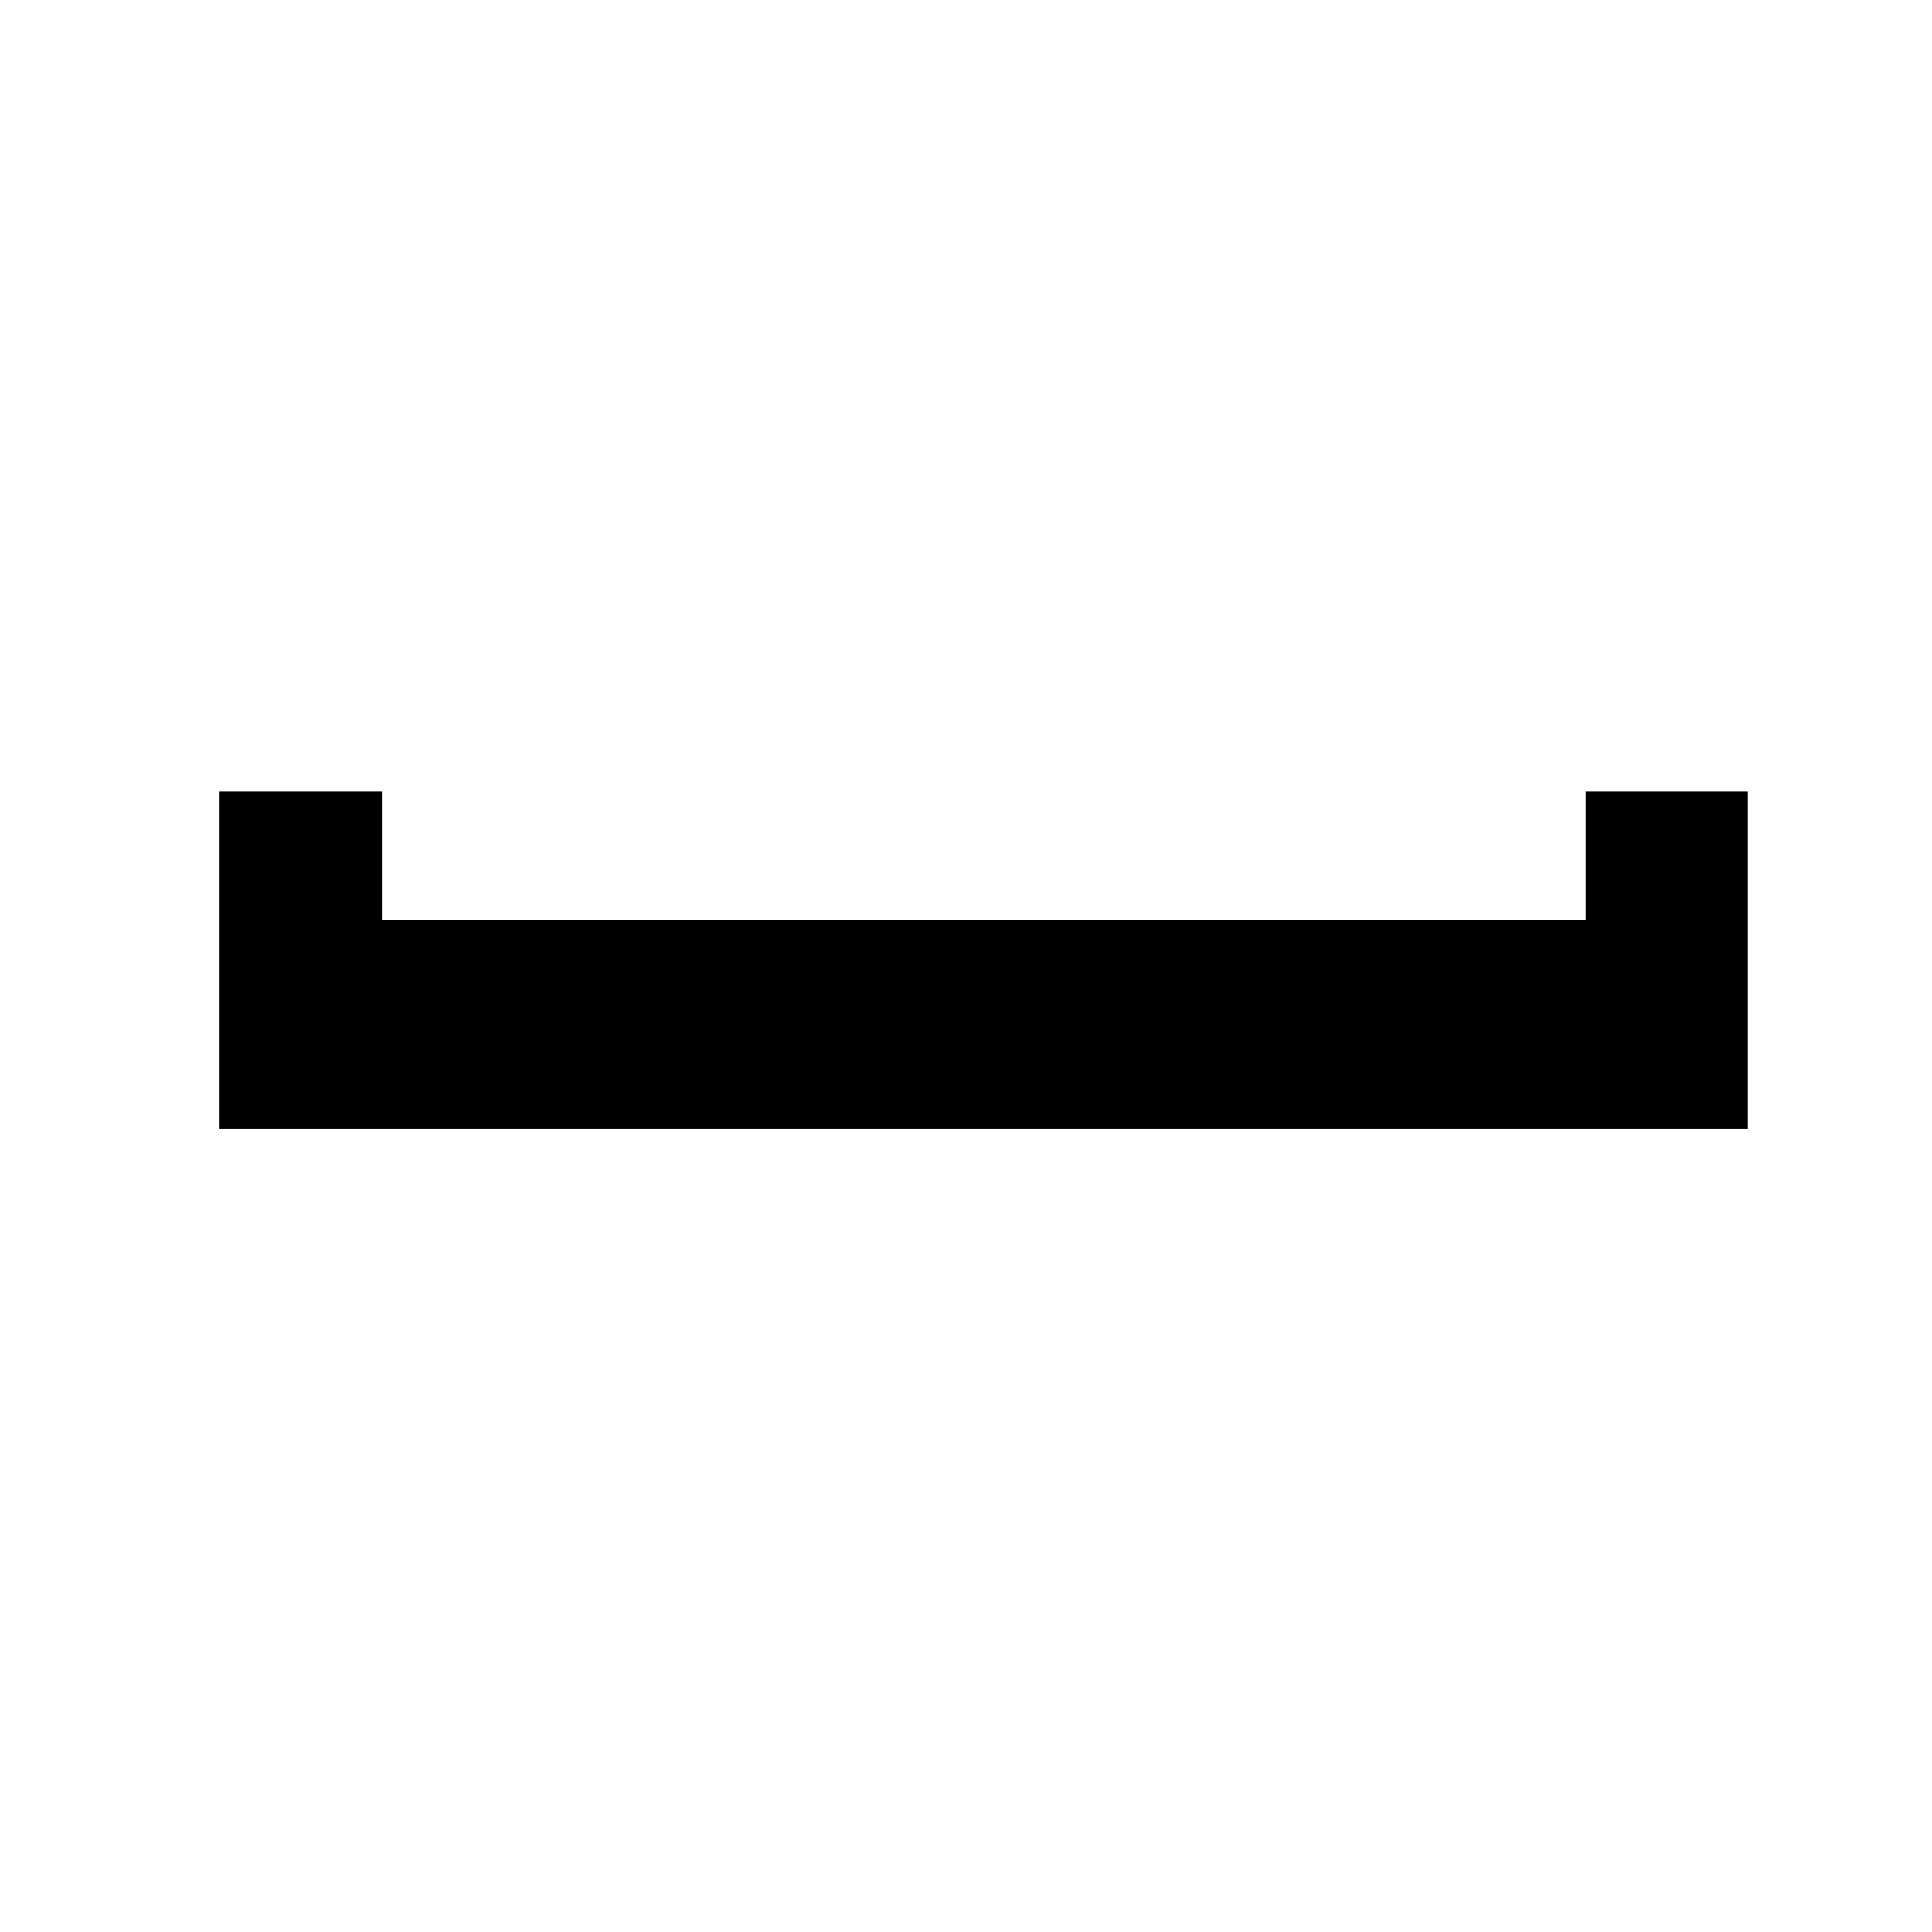
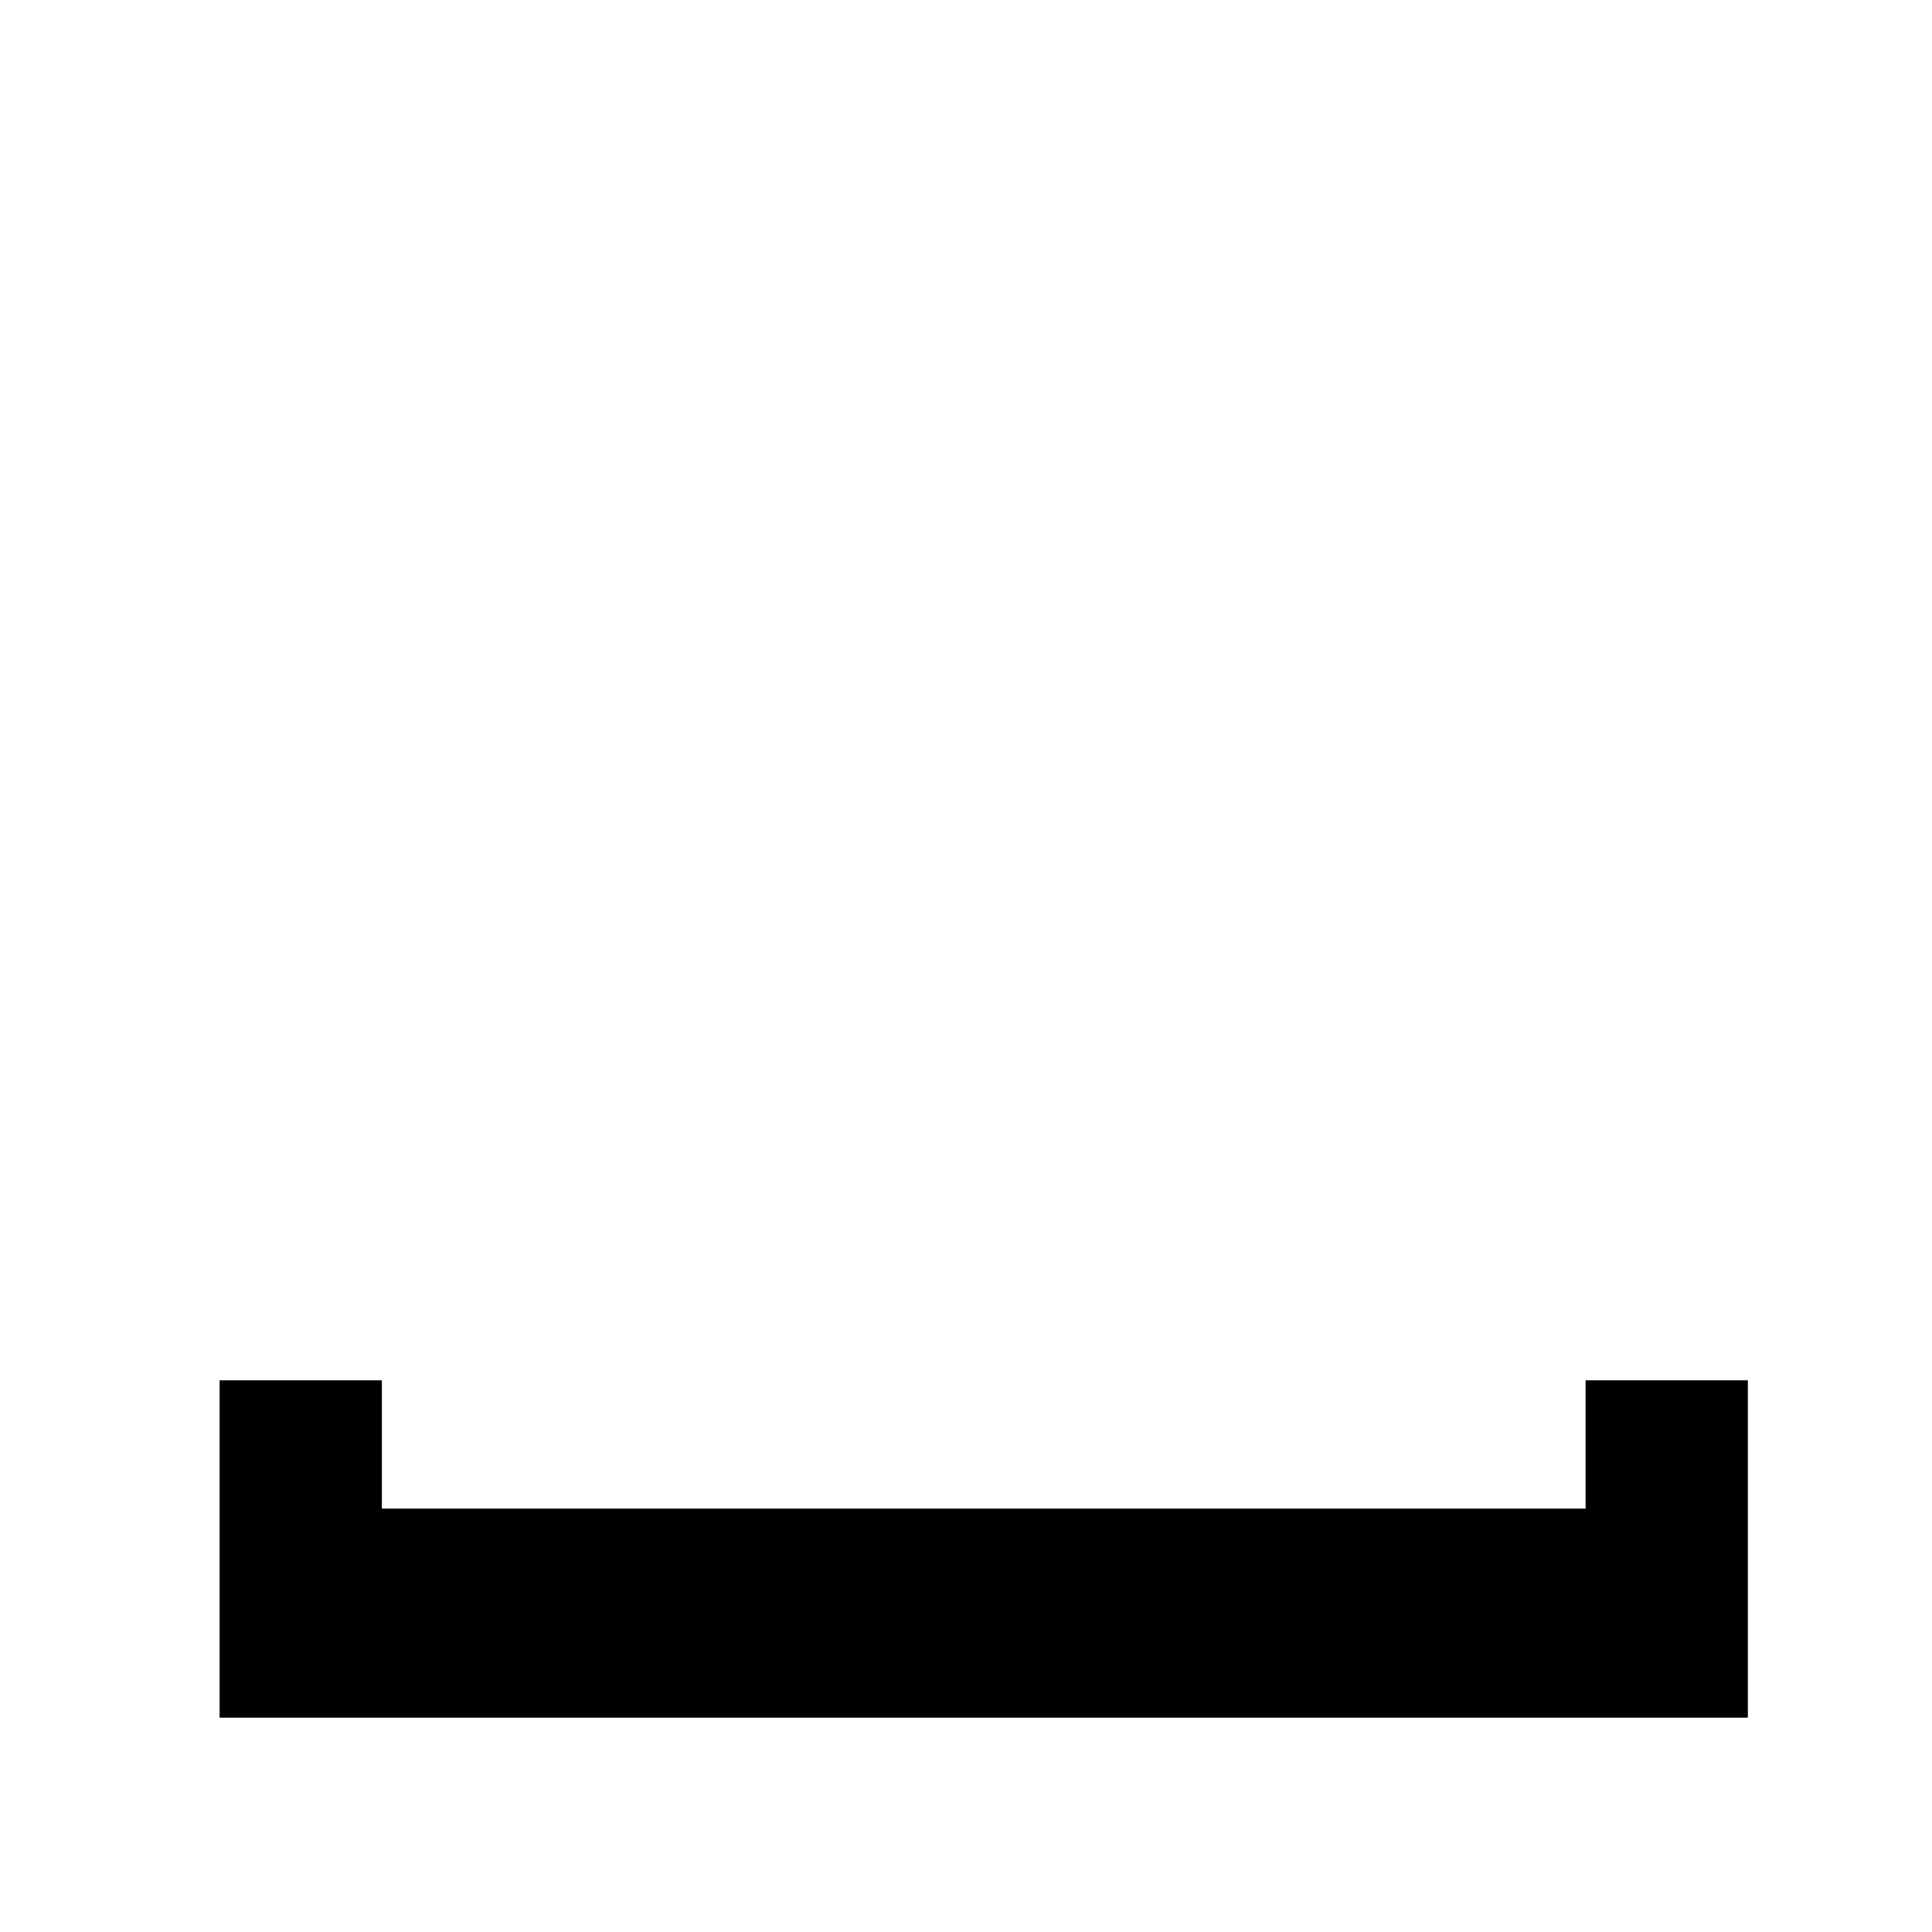
<svg xmlns="http://www.w3.org/2000/svg" width="512" height="512" viewBox="0 0 512 512" version="1.1" id="svg4">
  <defs id="defs8" />
-   <path unicode="[" d="m 58.2,299.2 h 405 v -89.4 h -43 v 34 h -319 v -34 h -43 z" id="path2" style="stroke-width:0.2" />
+   <path unicode="[" d="m 58.2,455.2 h 405 v -89.4 h -43 v 34 h -319 v -34 h -43 z" id="path2" style="stroke-width:0.2" />
</svg>
